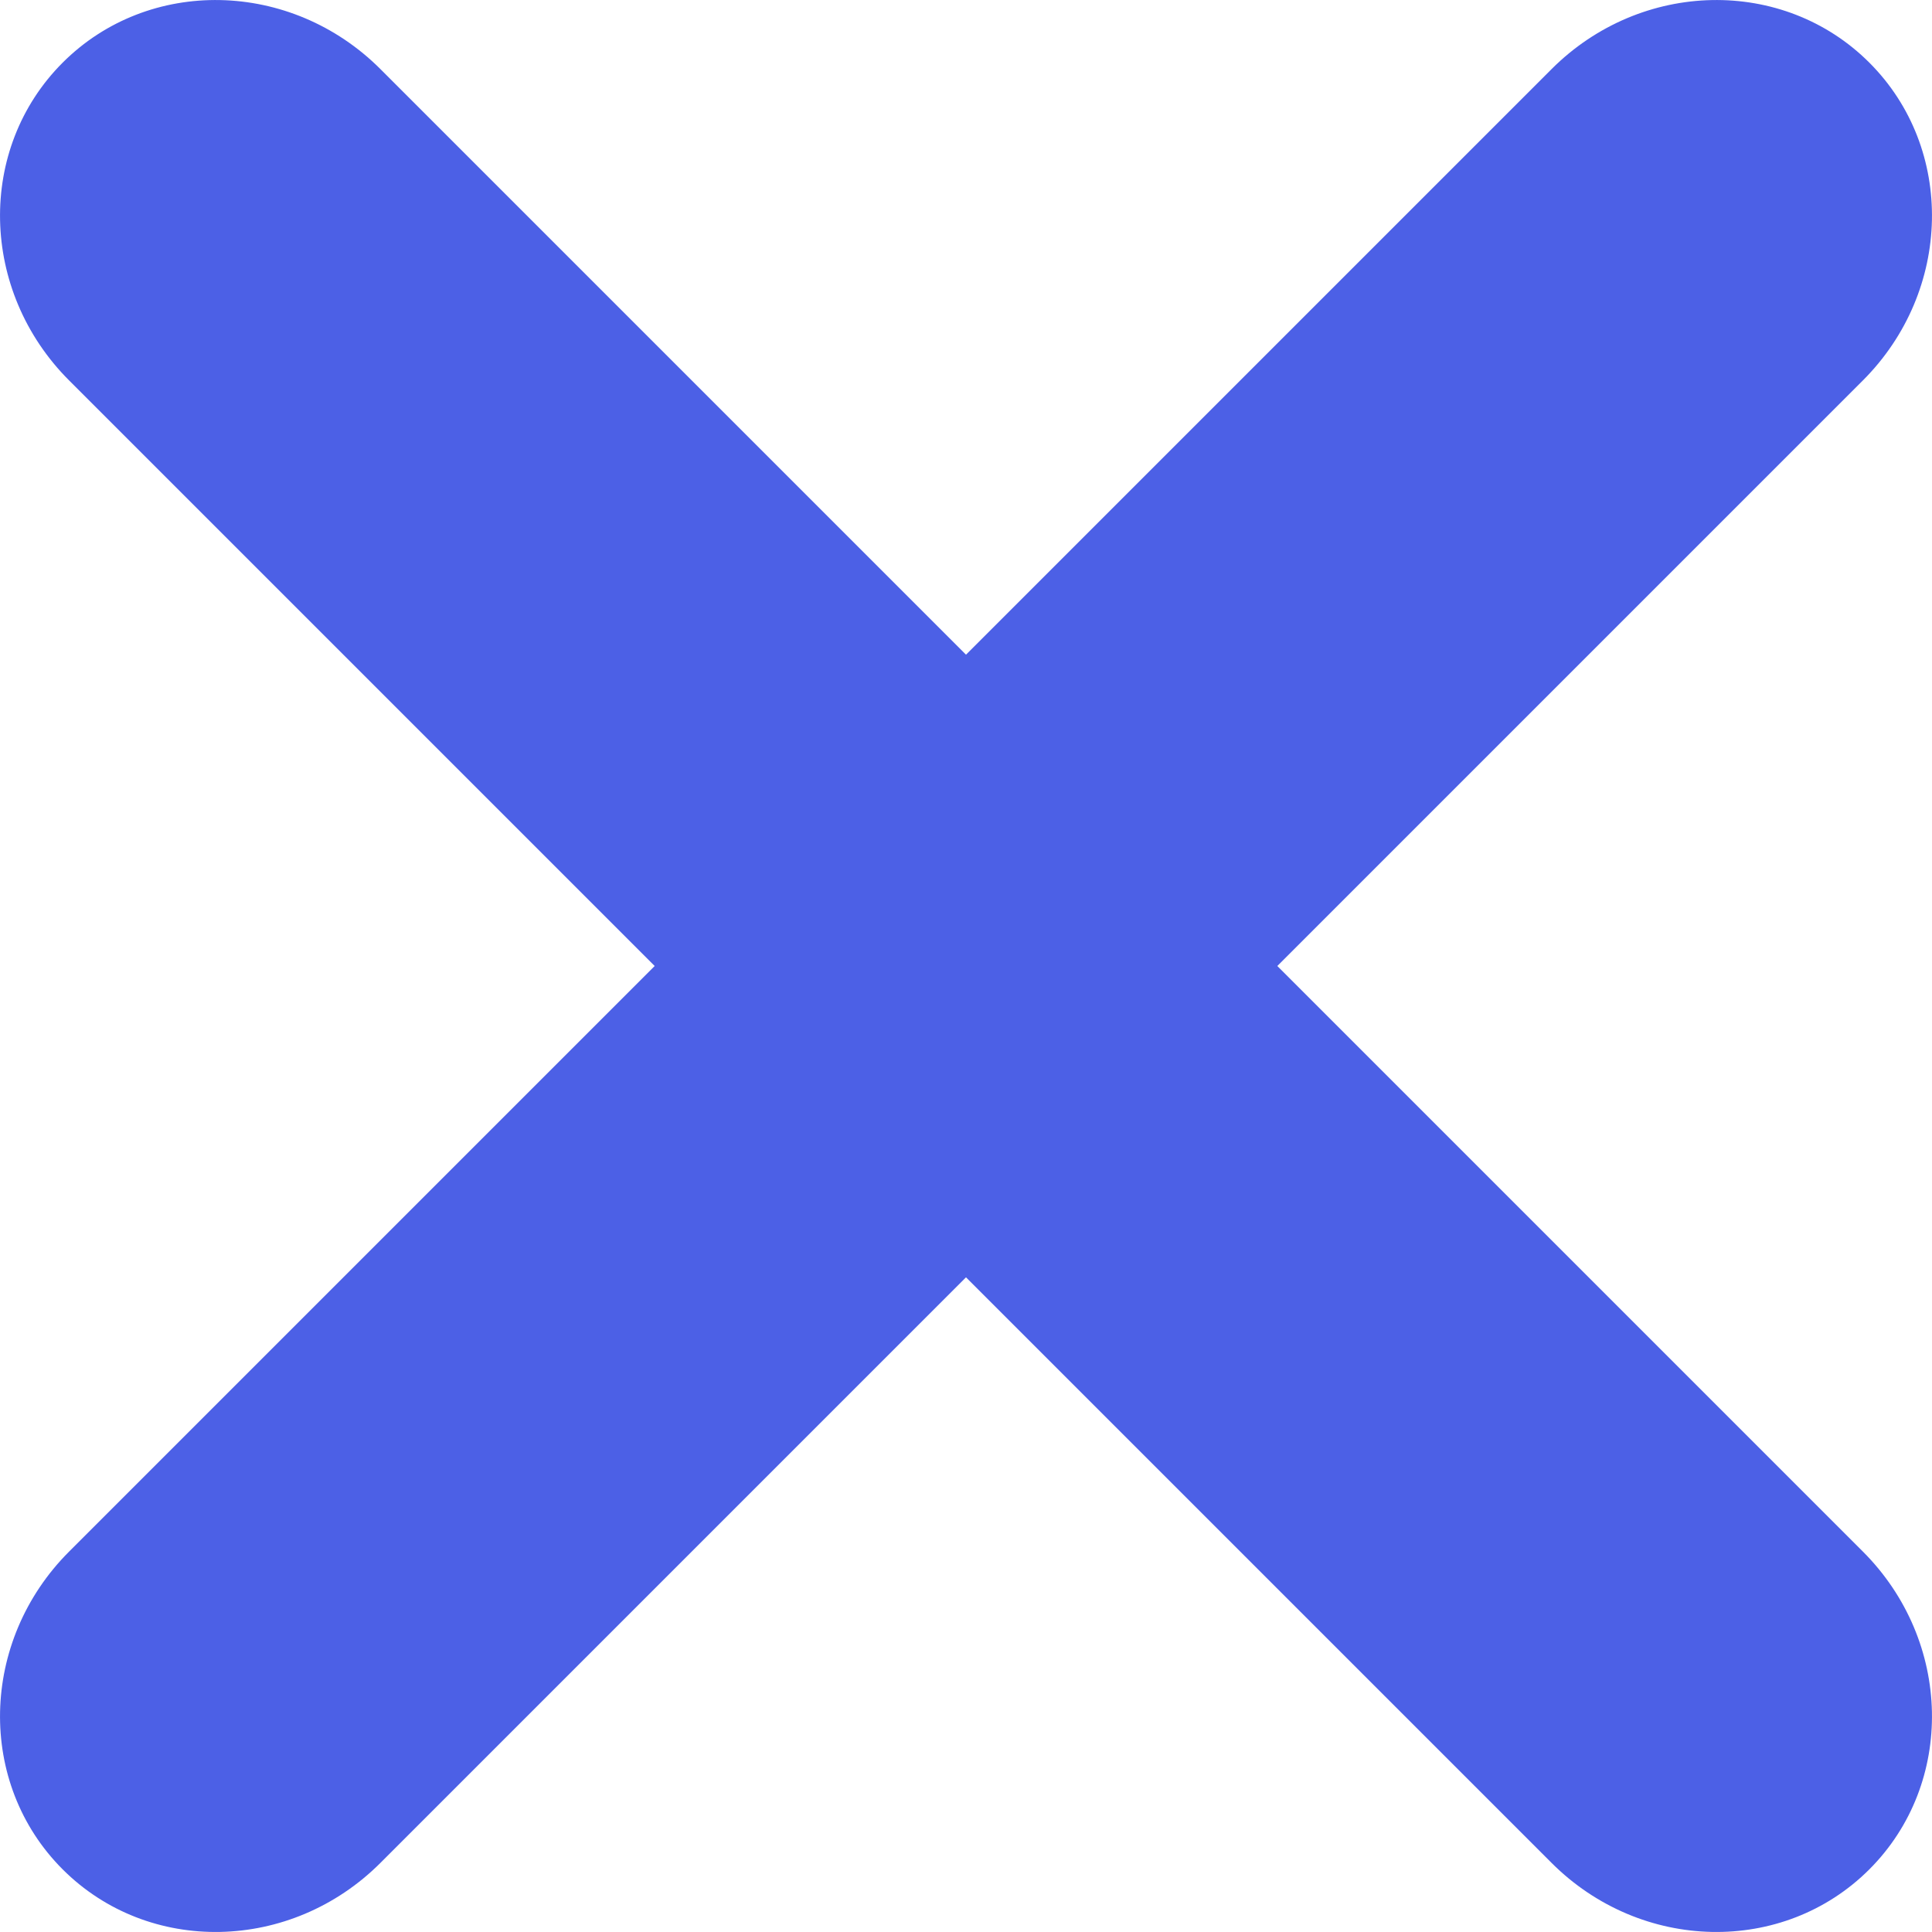
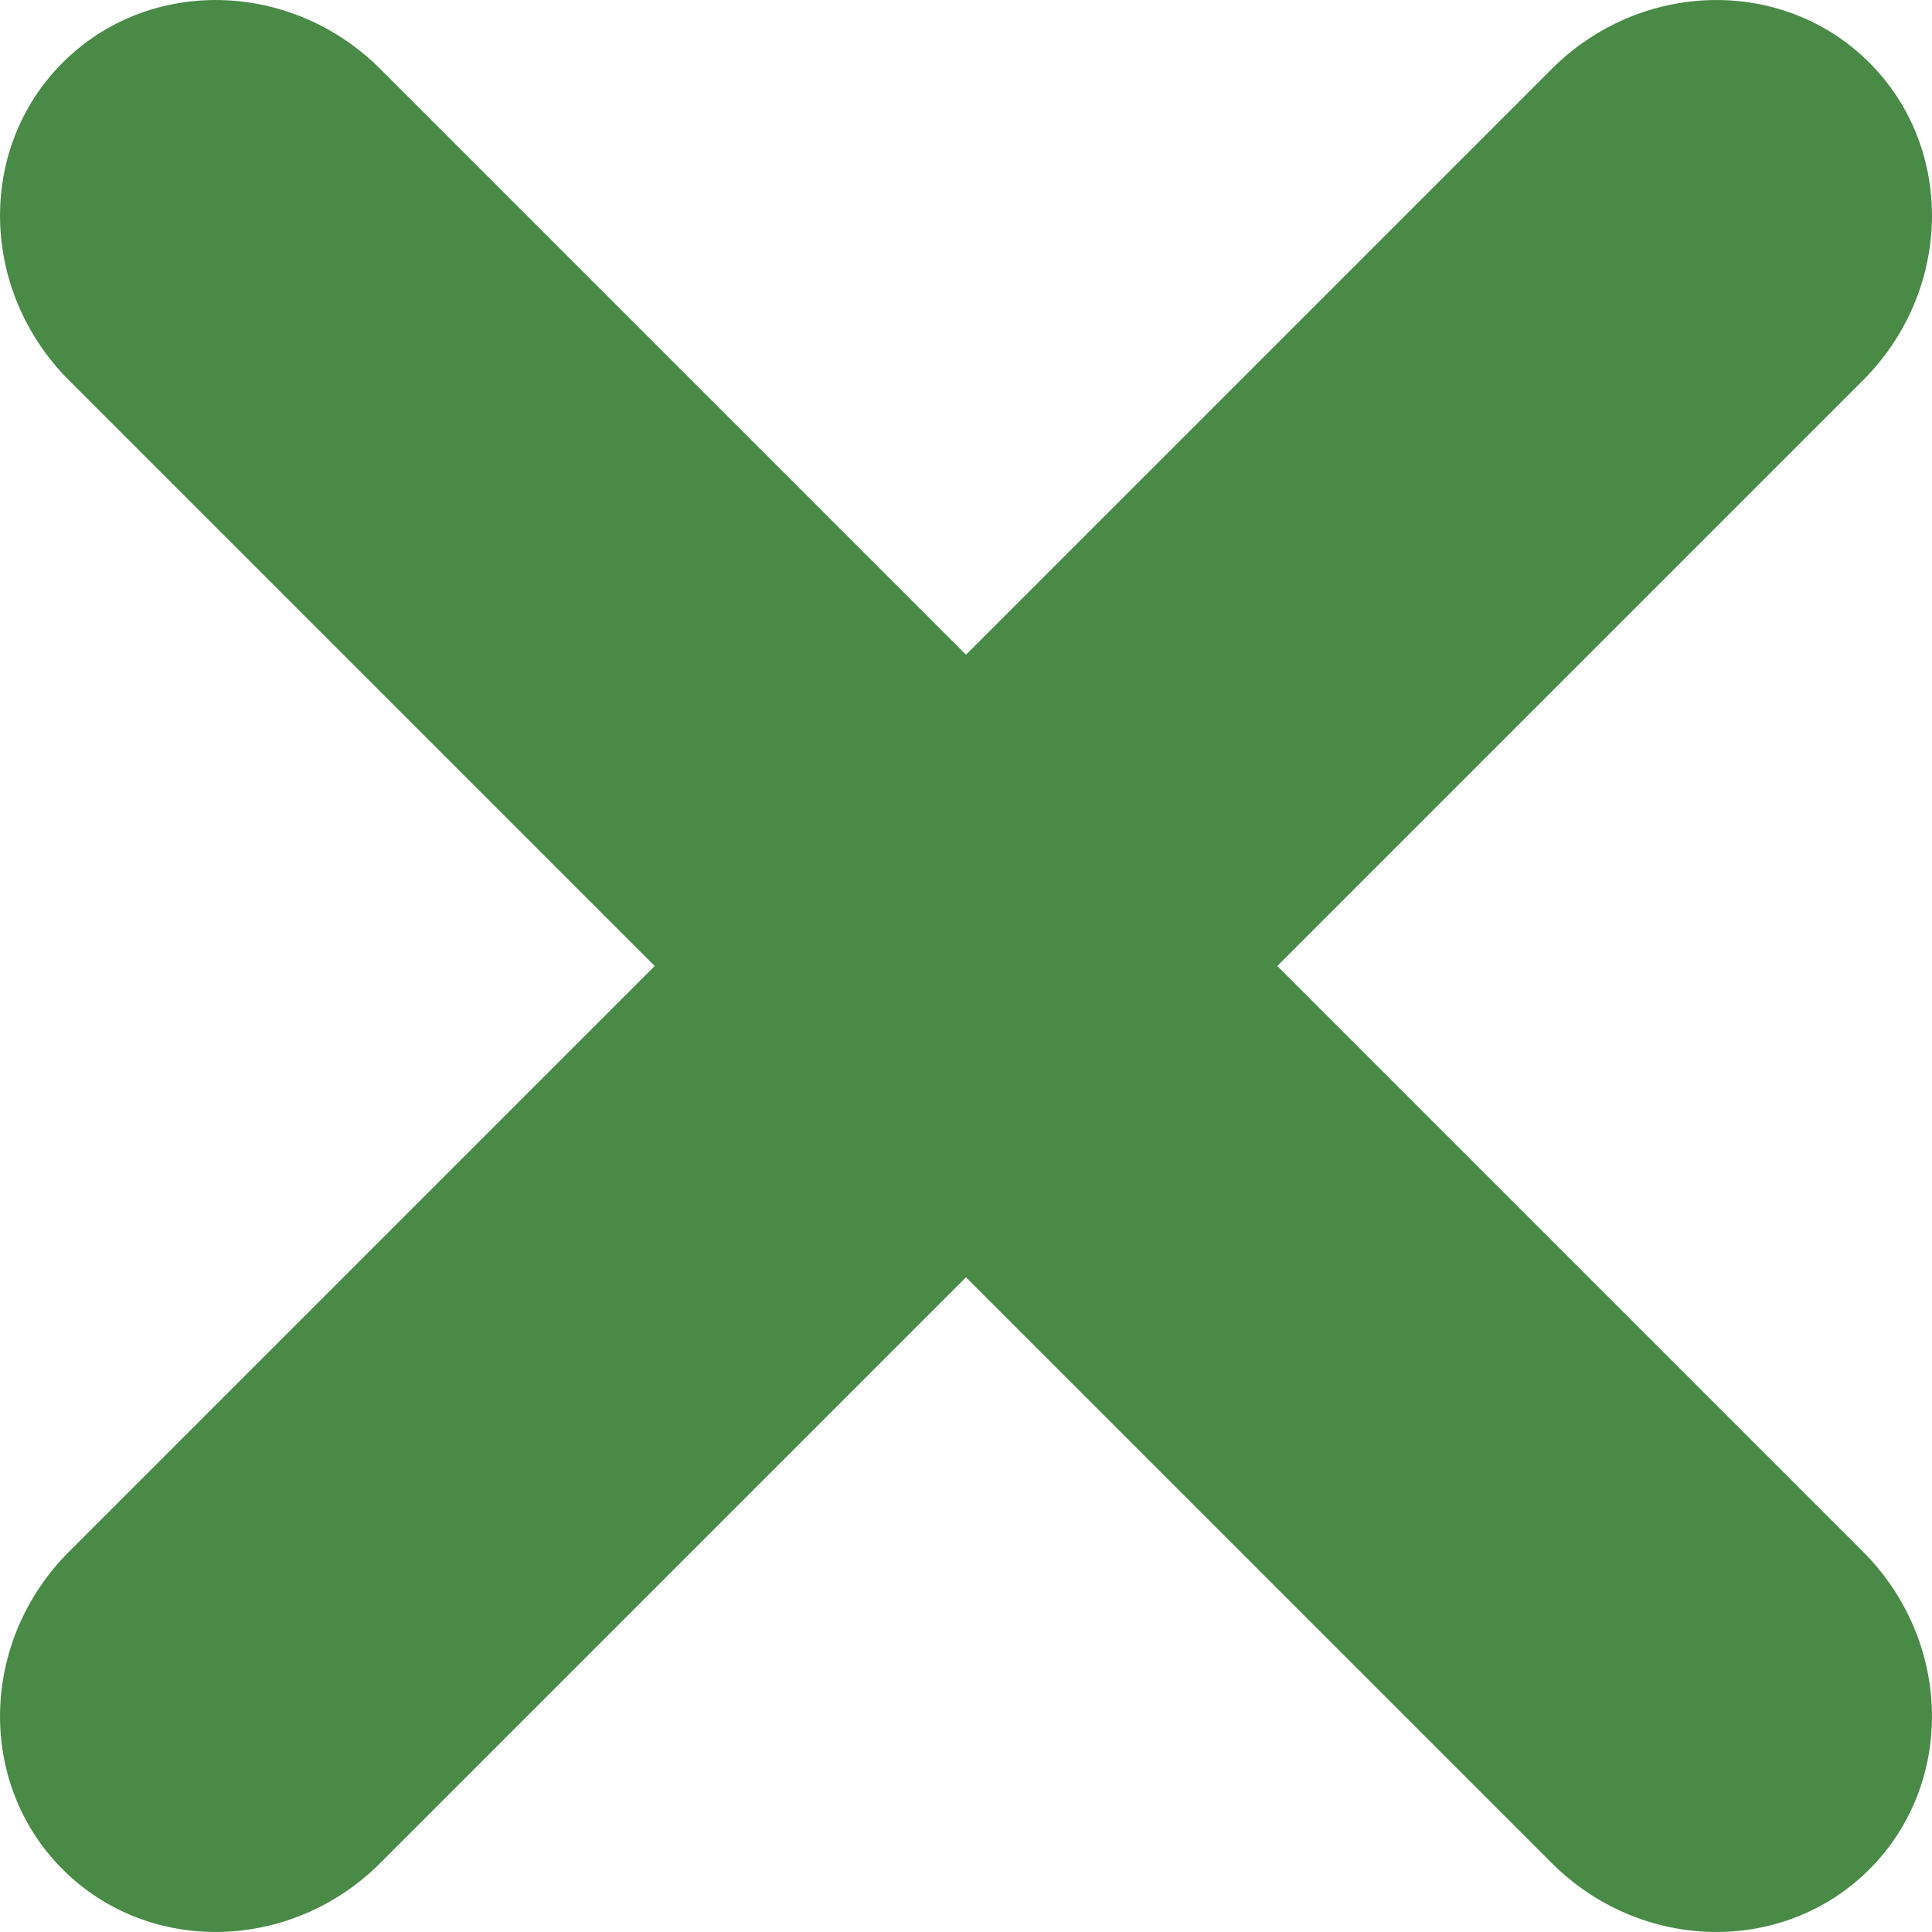
<svg xmlns="http://www.w3.org/2000/svg" width="14" height="14" viewBox="0 0 14 14">
-   <path fill="#4C60E6" d="M7,9.256 L2.757,13.499 C2.108,14.148 1.077,14.169 0.454,13.546 C-0.169,12.923 -0.148,11.892 0.501,11.243 L4.744,7 L0.501,2.757 C-0.148,2.108 -0.169,1.077 0.454,0.454 C1.077,-0.169 2.108,-0.148 2.757,0.501 L7,4.744 L11.243,0.501 C11.892,-0.148 12.923,-0.169 13.546,0.454 C14.169,1.077 14.148,2.108 13.499,2.757 L9.256,7 L13.499,11.243 C14.148,11.892 14.169,12.923 13.546,13.546 C12.923,14.169 11.892,14.148 11.243,13.499 L7,9.256 Z" />
+   <path fill="#498a47" d="M7,9.256 L2.757,13.499 C2.108,14.148 1.077,14.169 0.454,13.546 C-0.169,12.923 -0.148,11.892 0.501,11.243 L4.744,7 L0.501,2.757 C-0.148,2.108 -0.169,1.077 0.454,0.454 C1.077,-0.169 2.108,-0.148 2.757,0.501 L7,4.744 L11.243,0.501 C11.892,-0.148 12.923,-0.169 13.546,0.454 C14.169,1.077 14.148,2.108 13.499,2.757 L9.256,7 L13.499,11.243 C14.148,11.892 14.169,12.923 13.546,13.546 C12.923,14.169 11.892,14.148 11.243,13.499 L7,9.256 Z" />
</svg>
